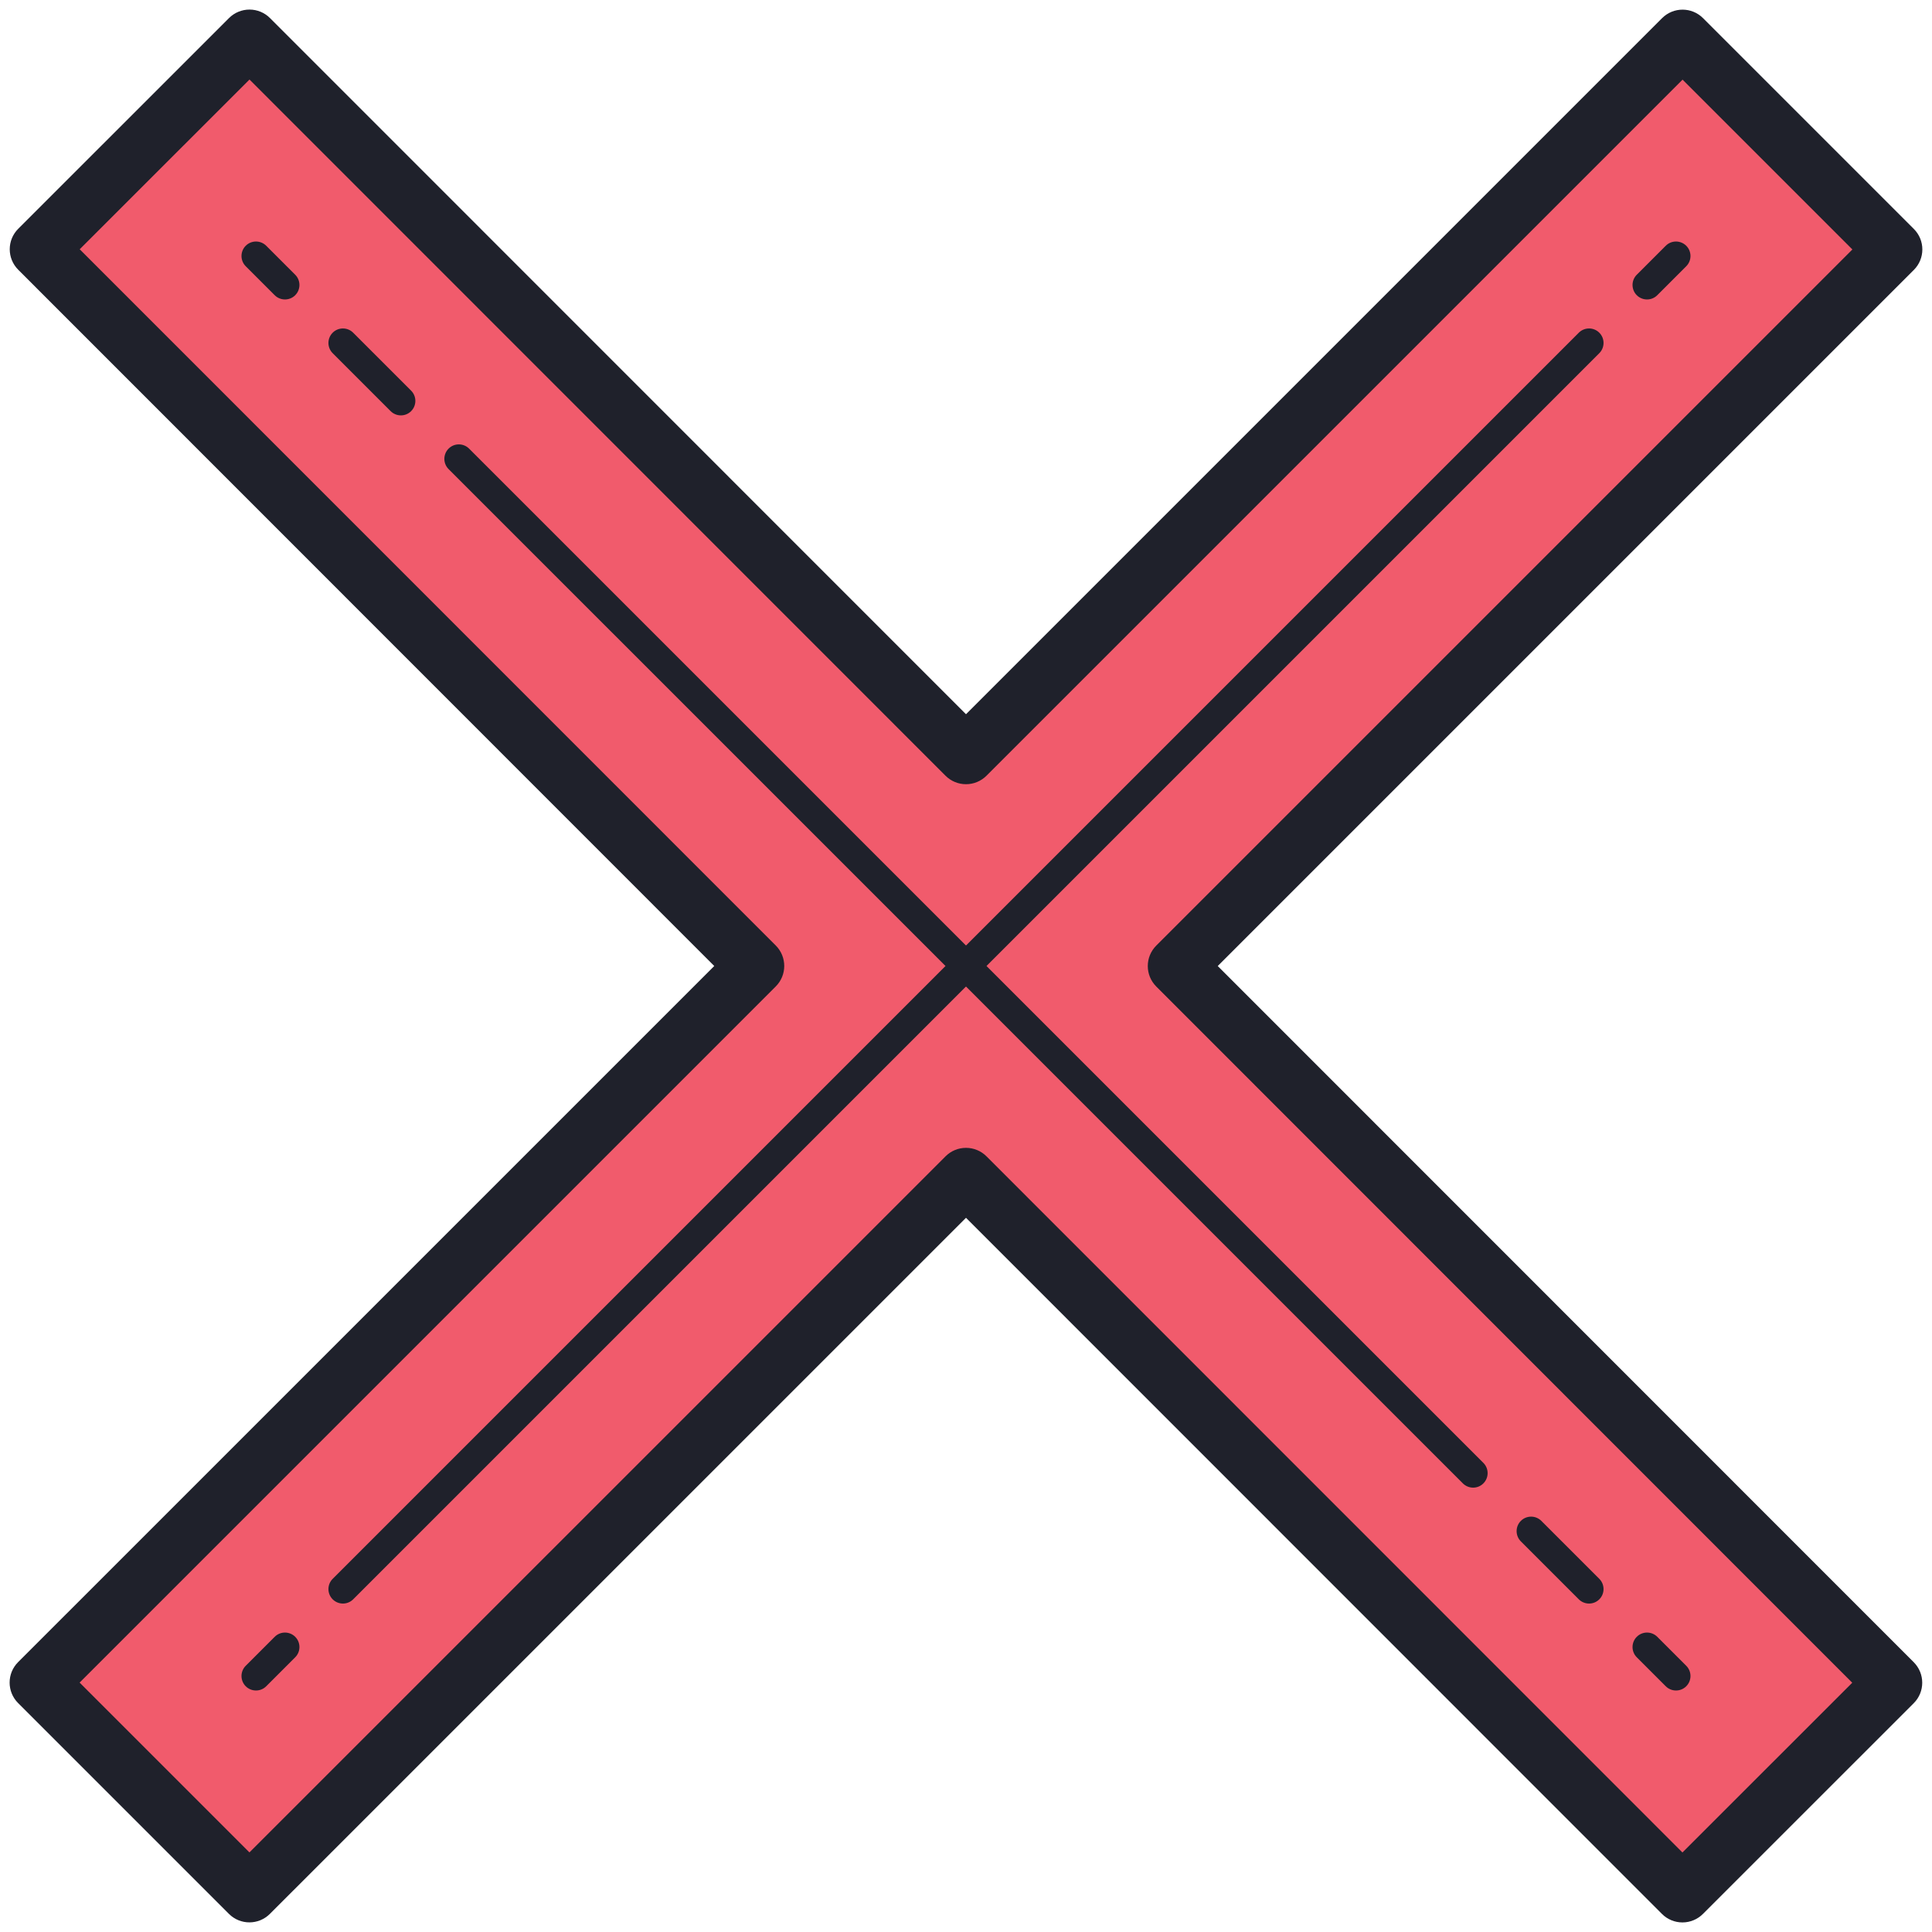
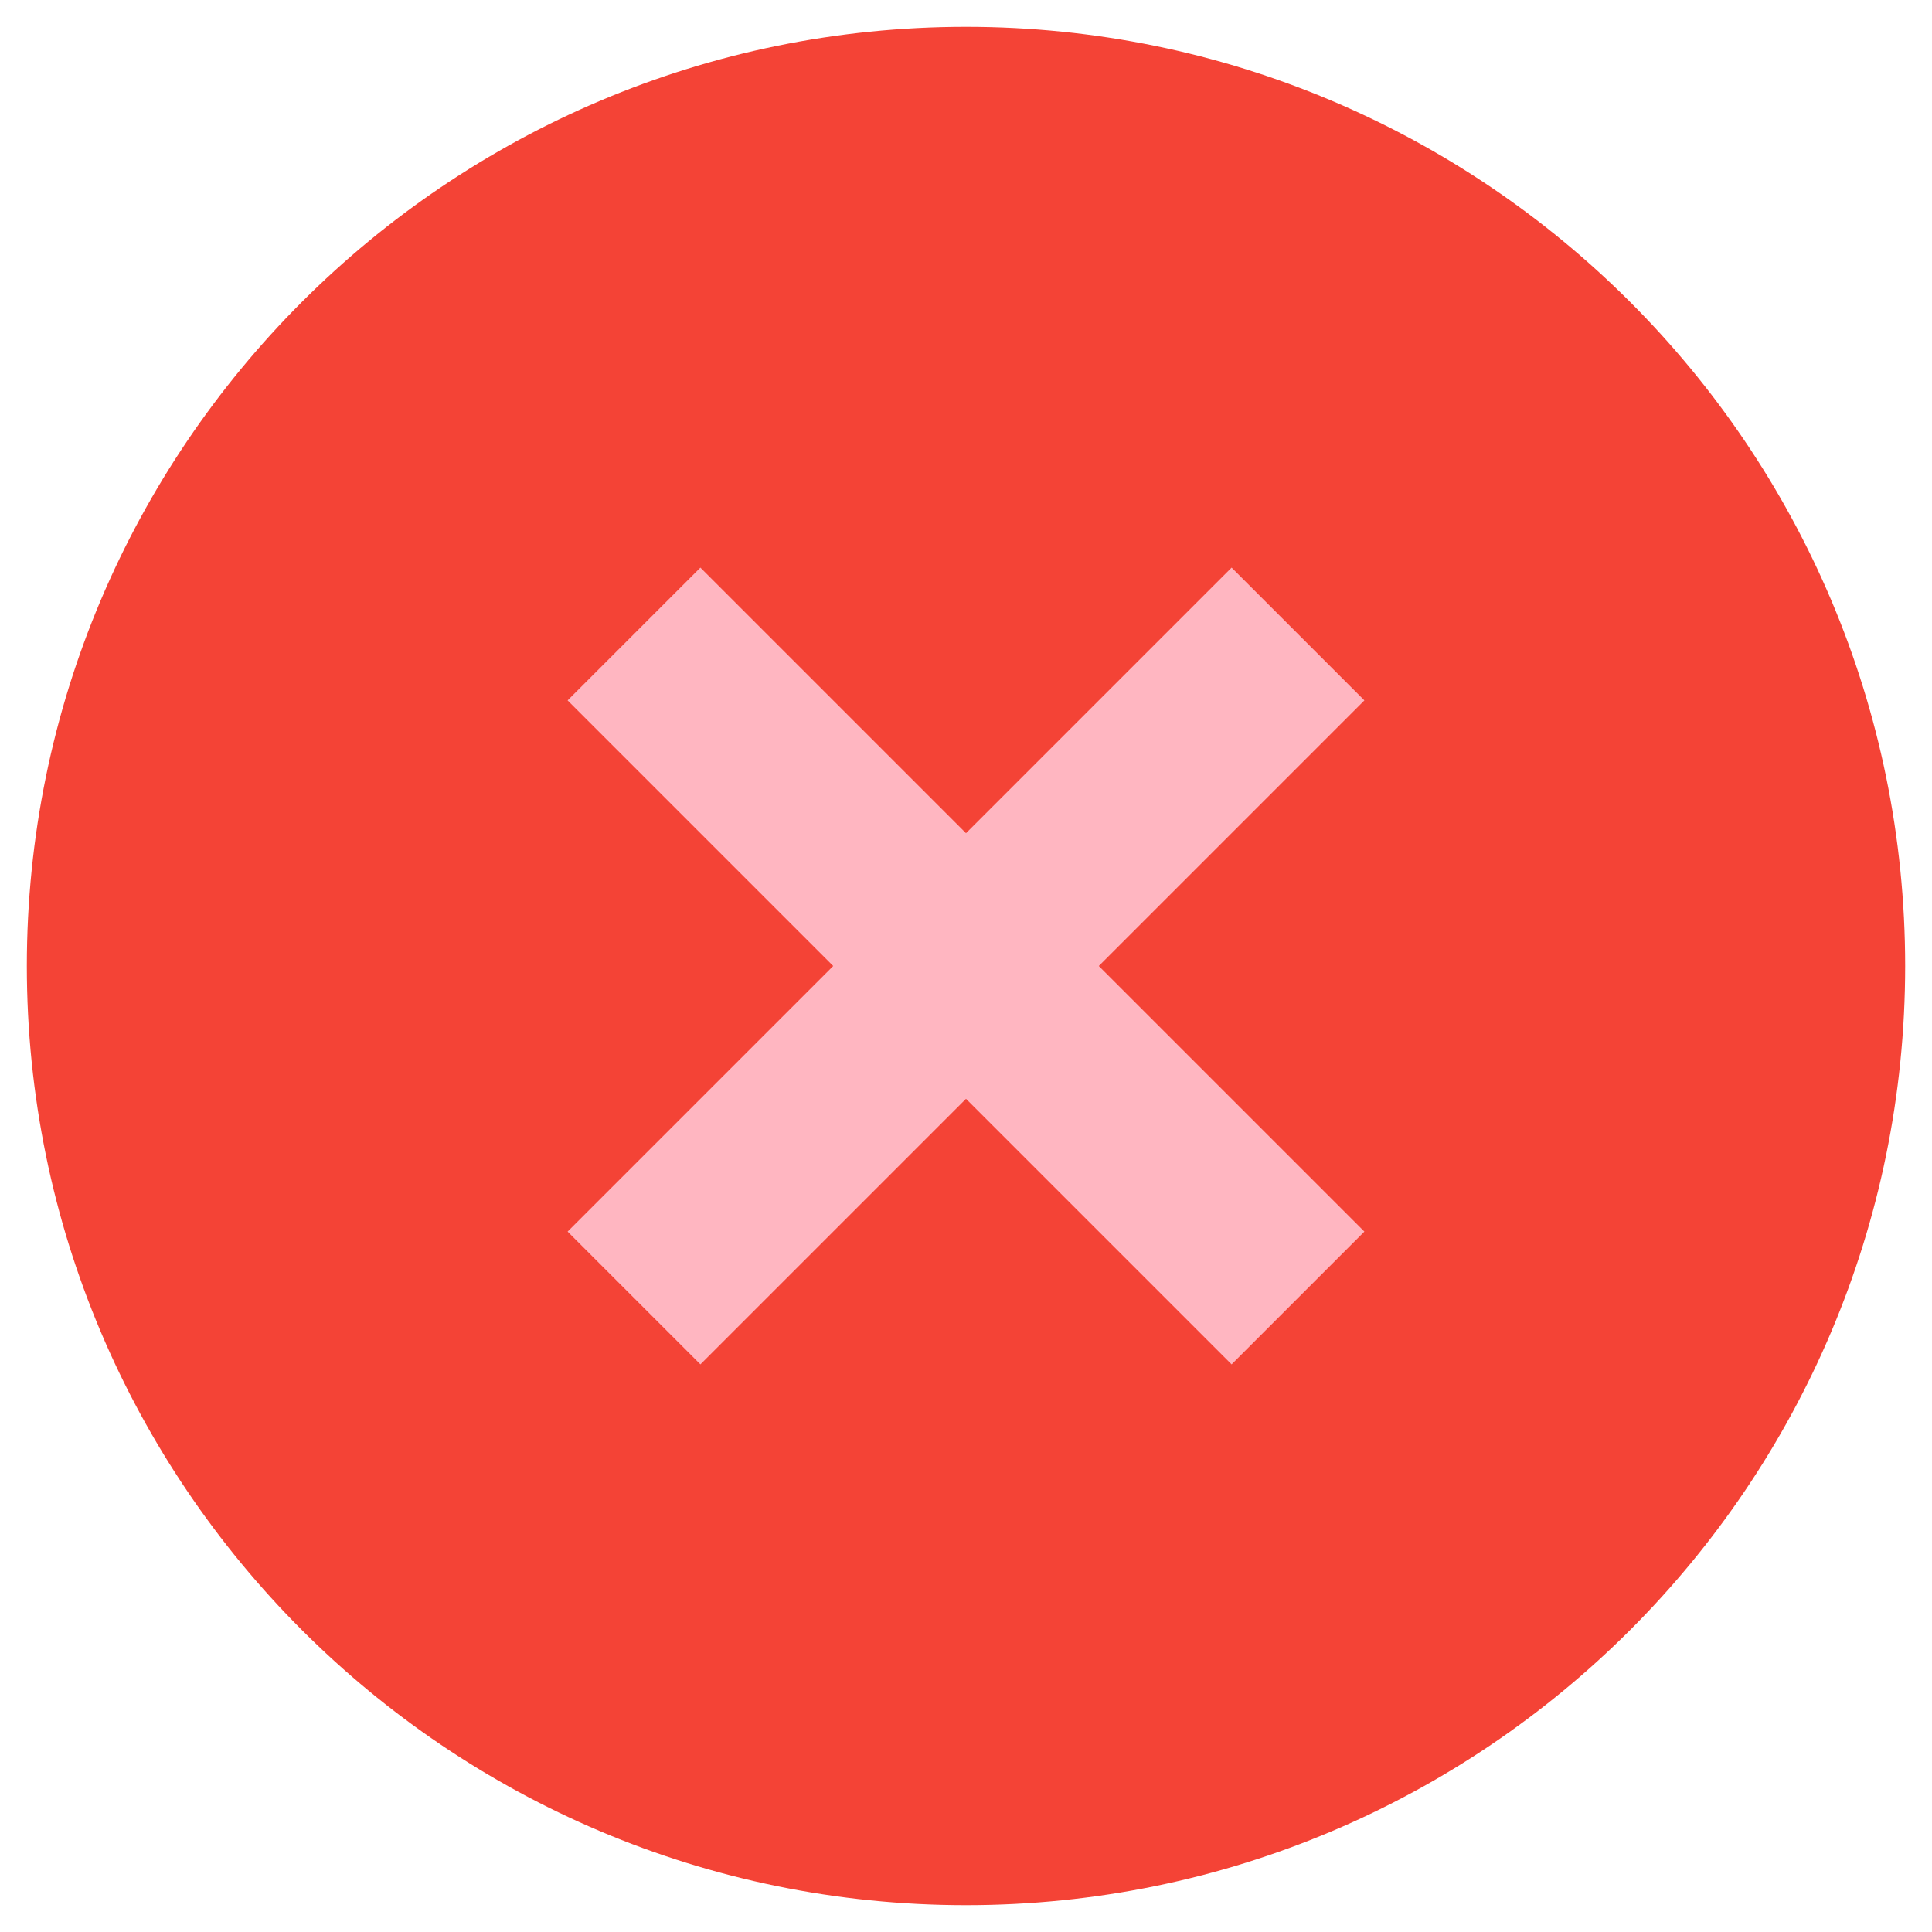
- <svg xmlns="http://www.w3.org/2000/svg" width="32" height="32" viewBox="0 0 100 100">
-   <svg x="-25" y="-25" width="150" height="150" viewBox="0 0 100 100">
-     <path fill="#f15b6c" d="M82 25.275L74.726 18.001 50 42.727 25.276 17.996 18.003 25.268 42.727 50 18 74.727 25.274 82.001 50 57.275 74.722 82.003 81.996 74.732 57.273 50.002z" />
-     <path fill="#1f212b" d="M74.722,83.003L74.722,83.003c-0.265,0-0.52-0.105-0.707-0.293L50,58.689l-24.02,24.019c-0.391,0.391-1.023,0.391-1.414,0l-7.274-7.274c-0.391-0.391-0.391-1.023,0-1.414L41.313,50L17.296,25.975c-0.391-0.391-0.391-1.024,0-1.414l7.273-7.271c0.188-0.188,0.442-0.293,0.707-0.293l0,0c0.265,0,0.52,0.105,0.707,0.293L50,41.312l24.019-24.019c0.391-0.391,1.023-0.391,1.414,0l7.274,7.274c0.391,0.391,0.391,1.023,0,1.414l-24.02,24.02l24.016,24.023c0.391,0.391,0.391,1.024,0,1.414l-7.273,7.271C75.242,82.898,74.987,83.003,74.722,83.003z M50,56.275L50,56.275c0.265,0,0.52,0.105,0.707,0.293l24.015,24.021l5.859-5.857L56.566,50.709c-0.391-0.391-0.391-1.023,0-1.414l24.02-24.02l-5.86-5.86L50.707,43.434c-0.188,0.188-0.442,0.293-0.707,0.293l0,0c-0.265,0-0.52-0.105-0.707-0.293L25.276,19.411l-5.859,5.857l24.018,24.024c0.391,0.391,0.391,1.023,0,1.414L19.414,74.727l5.86,5.86l24.02-24.019C49.481,56.38,49.735,56.275,50,56.275z" />
-     <path fill="#1f212b" d="M74.5 75c-.128 0-.256-.049-.354-.146l-1-1c-.195-.195-.195-.512 0-.707s.512-.195.707 0l1 1c.195.195.195.512 0 .707C74.756 74.951 74.628 75 74.5 75zM71.5 72c-.128 0-.256-.049-.354-.146l-2-2c-.195-.195-.195-.512 0-.707s.512-.195.707 0l2 2c.195.195.195.512 0 .707C71.756 71.951 71.628 72 71.5 72zM67.5 68c-.128 0-.256-.049-.354-.146l-17.5-17.5c-.195-.195-.195-.512 0-.707l21.5-21.5c.195-.195.512-.195.707 0s.195.512 0 .707L50.707 50l17.146 17.146c.195.195.195.512 0 .707C67.756 67.951 67.628 68 67.5 68zM73.5 27c-.128 0-.256-.049-.354-.146-.195-.195-.195-.512 0-.707l1-1c.195-.195.512-.195.707 0s.195.512 0 .707l-1 1C73.756 26.951 73.628 27 73.5 27zM26.5 27c-.128 0-.256-.049-.354-.146l-1-1c-.195-.195-.195-.512 0-.707s.512-.195.707 0l1 1c.195.195.195.512 0 .707C26.756 26.951 26.628 27 26.5 27zM30.5 31c-.128 0-.256-.049-.354-.146l-2-2c-.195-.195-.195-.512 0-.707s.512-.195.707 0l2 2c.195.195.195.512 0 .707C30.756 30.951 30.628 31 30.5 31z" />
-     <path fill="#1f212b" d="M28.5 72c-.128 0-.256-.049-.354-.146-.195-.195-.195-.512 0-.707L49.293 50 32.146 32.854c-.195-.195-.195-.512 0-.707s.512-.195.707 0l17.5 17.5c.195.195.195.512 0 .707l-21.5 21.5C28.756 71.951 28.628 72 28.5 72zM25.5 75c-.128 0-.256-.049-.354-.146-.195-.195-.195-.512 0-.707l1-1c.195-.195.512-.195.707 0s.195.512 0 .707l-1 1C25.756 74.951 25.628 75 25.5 75z" />
+ <svg xmlns="http://www.w3.org/2000/svg" width="32" height="32" viewBox="0 0 48 48">
+   <svg x="-4" y="-4" width="56" height="56" viewBox="0 0 48 48">
+     <path fill="#f44336" d="M44,24c0,11.045-8.955,20-20,20S4,35.045,4,24S12.955,4,24,4S44,12.955,44,24z" />
+     <path fill="LightPink" d="M29.656,15.516l2.828,2.828l-14.14,14.14l-2.828-2.828L29.656,15.516z" />
+     <path fill="LightPink" d="M32.484,29.656l-2.828,2.828l-14.14-14.14l2.828-2.828L32.484,29.656z" />
  </svg>
</svg>
